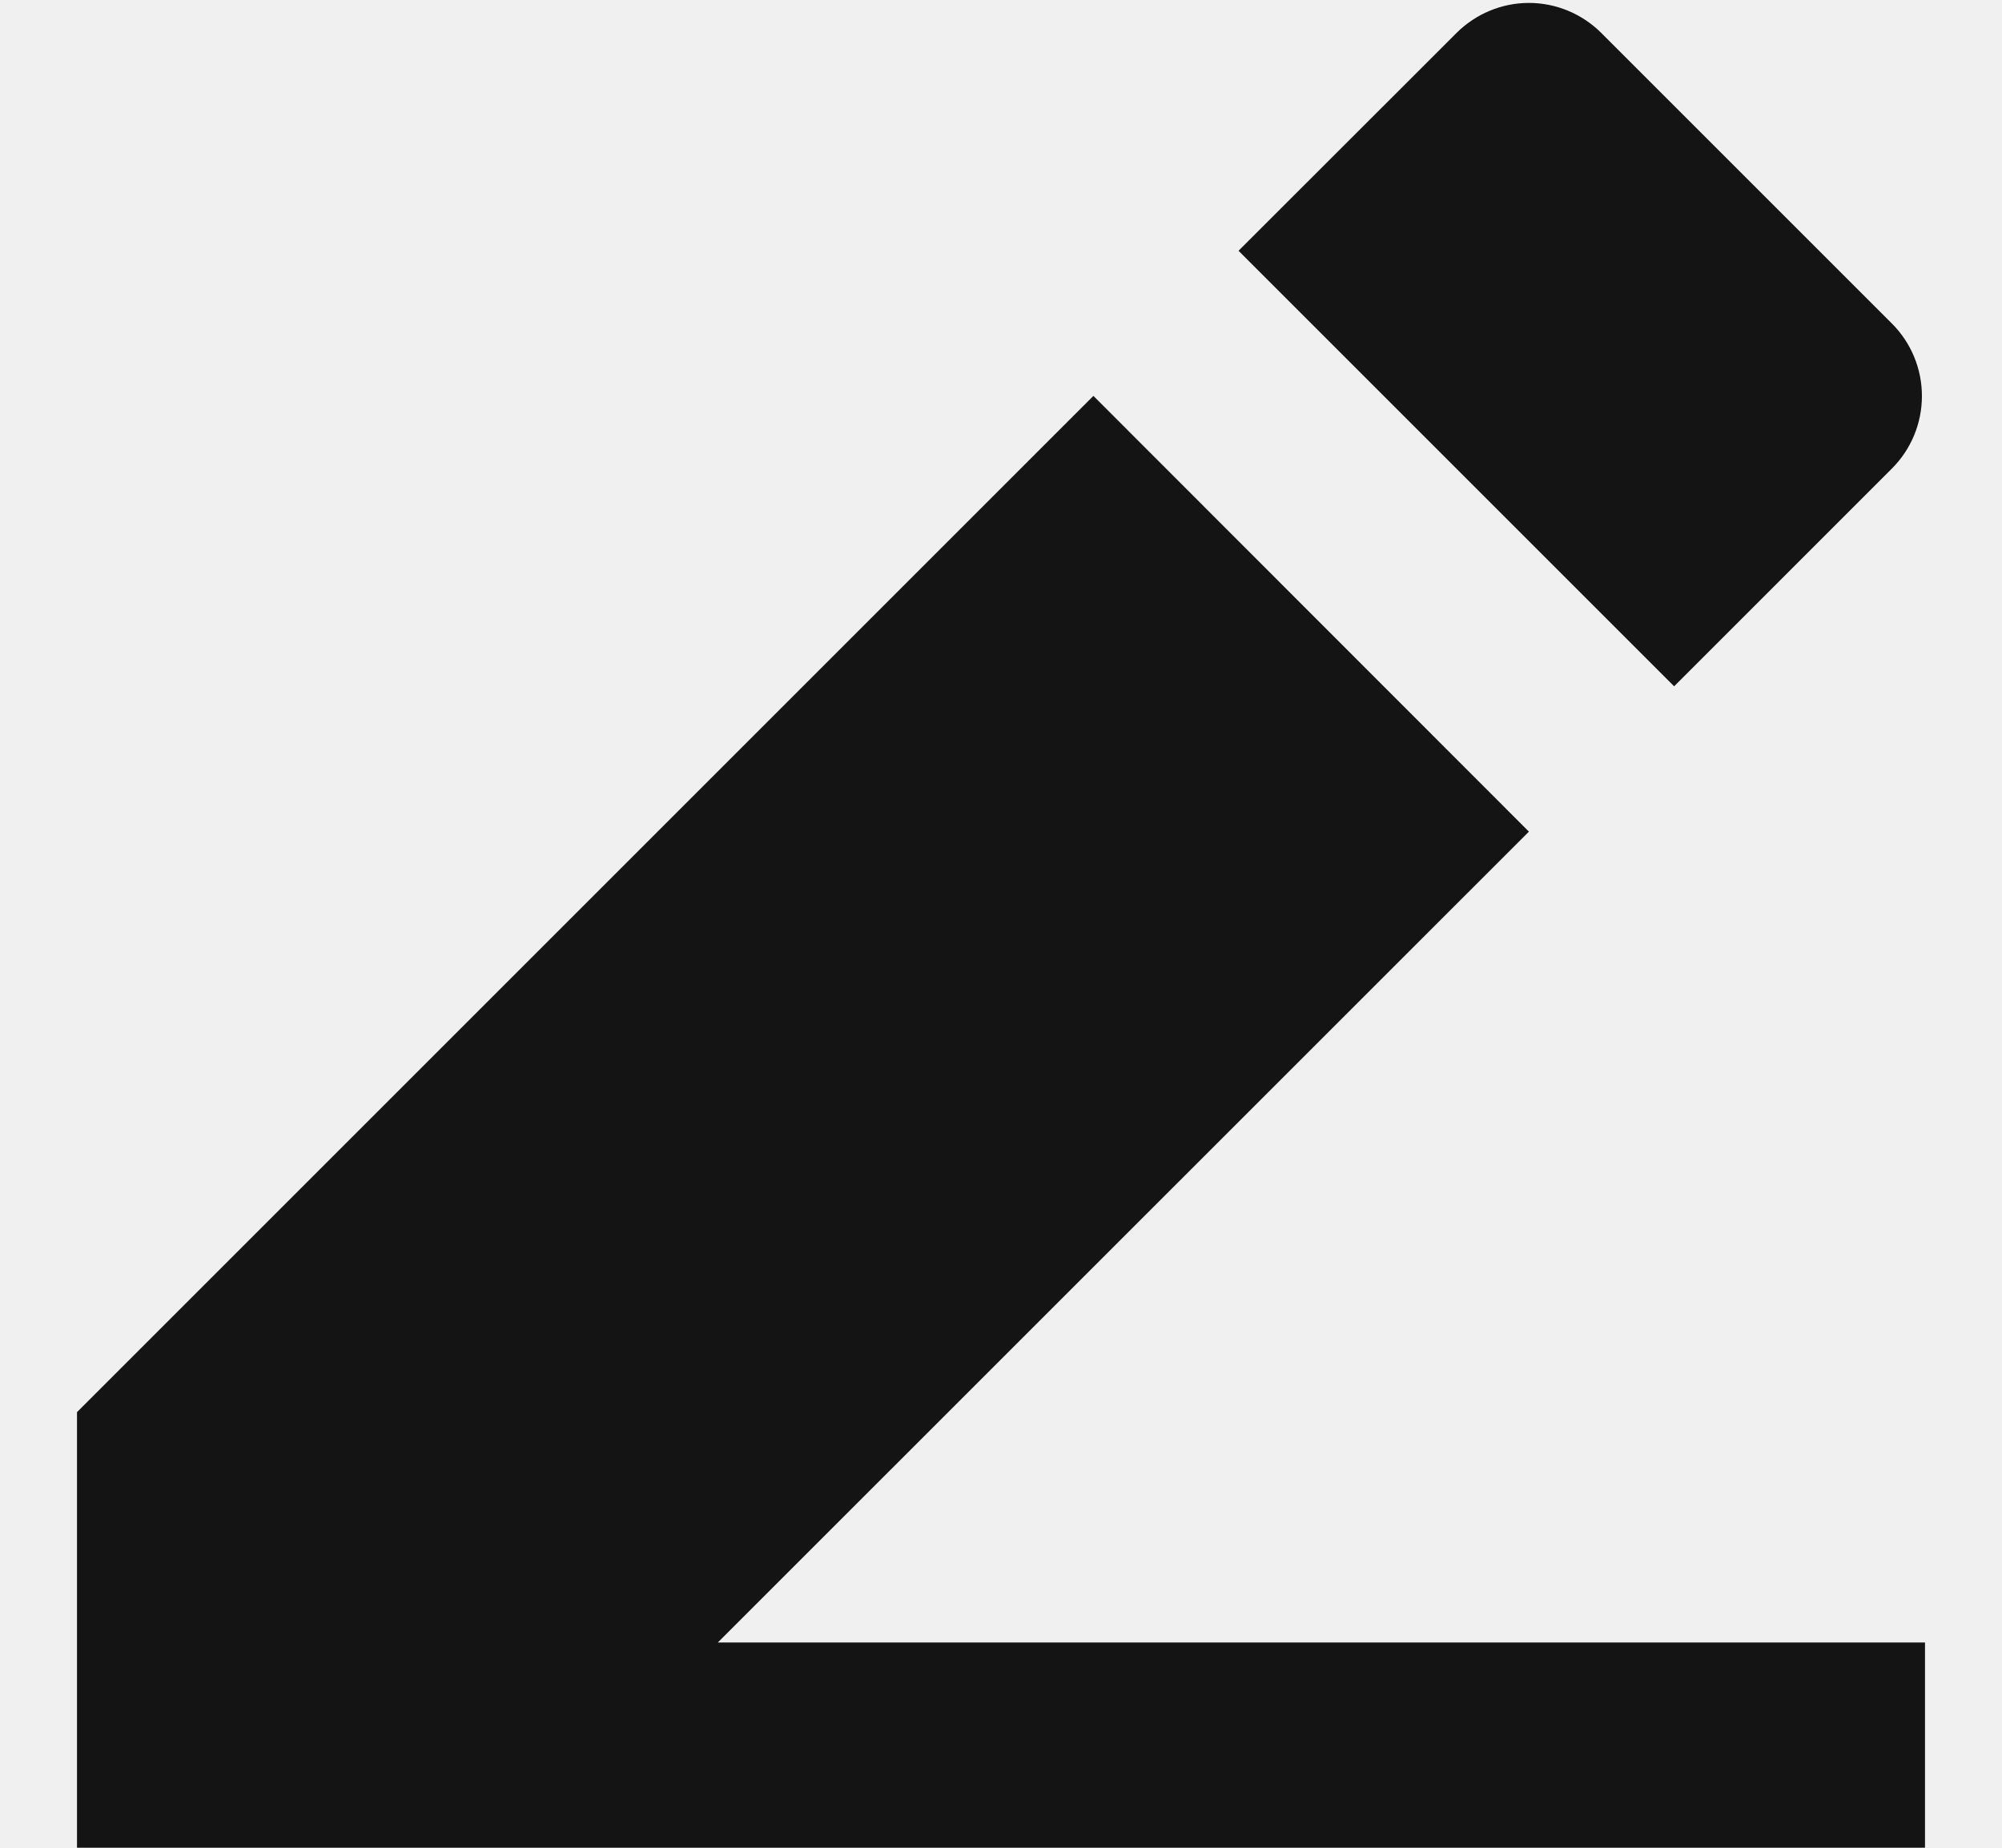
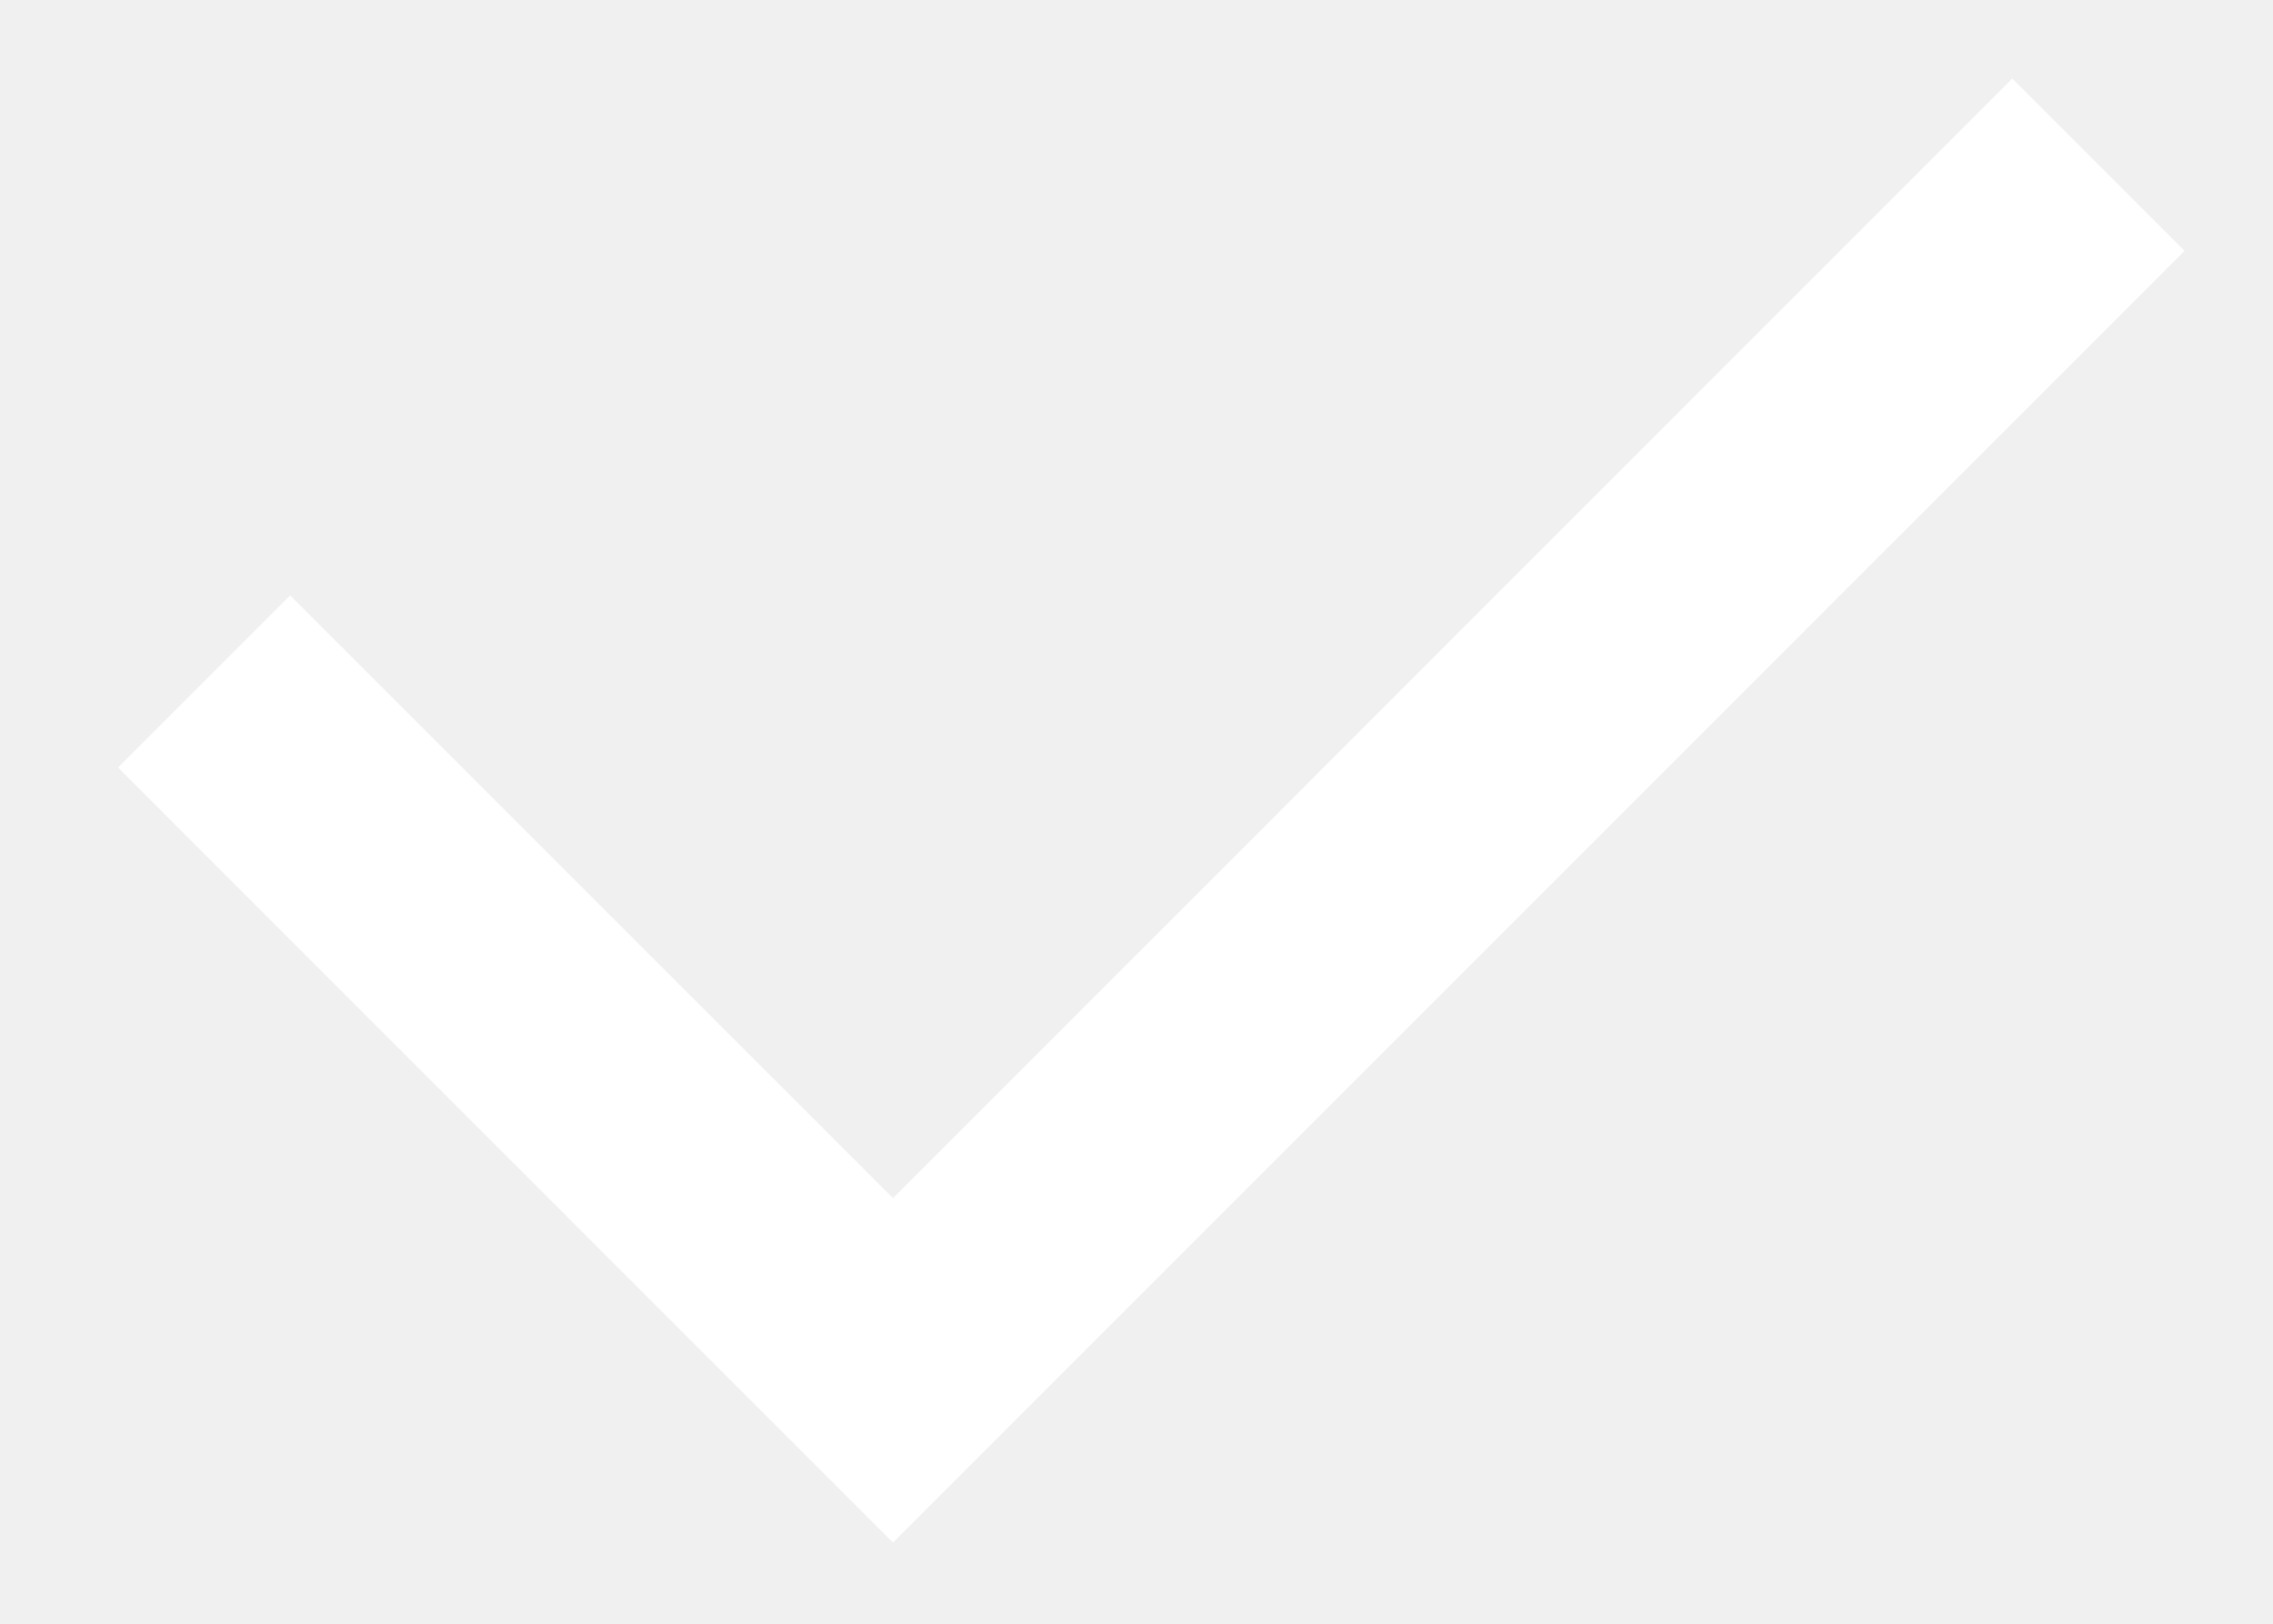
- <svg xmlns="http://www.w3.org/2000/svg" width="13" height="12" viewBox="0 0 13 12" fill="none">
-   <path d="M4.662 10.667H12.5V12H0.5V9.171L7.1 2.571L9.928 5.401L4.661 10.667H4.662ZM8.042 1.629L9.457 0.215C9.582 0.09 9.751 0.019 9.928 0.019C10.105 0.019 10.274 0.09 10.399 0.215L12.285 2.101C12.41 2.226 12.48 2.395 12.48 2.572C12.48 2.749 12.41 2.918 12.285 3.043L10.871 4.457L8.043 1.629H8.042Z" fill="#151414" />
+ <svg xmlns="http://www.w3.org/2000/svg" width="14" height="10" viewBox="0 0 14 10" fill="none">
+   <path d="M5.5 7.379L12.394 0.484L13.455 1.545L5.5 9.5L0.727 4.727L1.787 3.667L5.5 7.379Z" fill="white" />
</svg>
